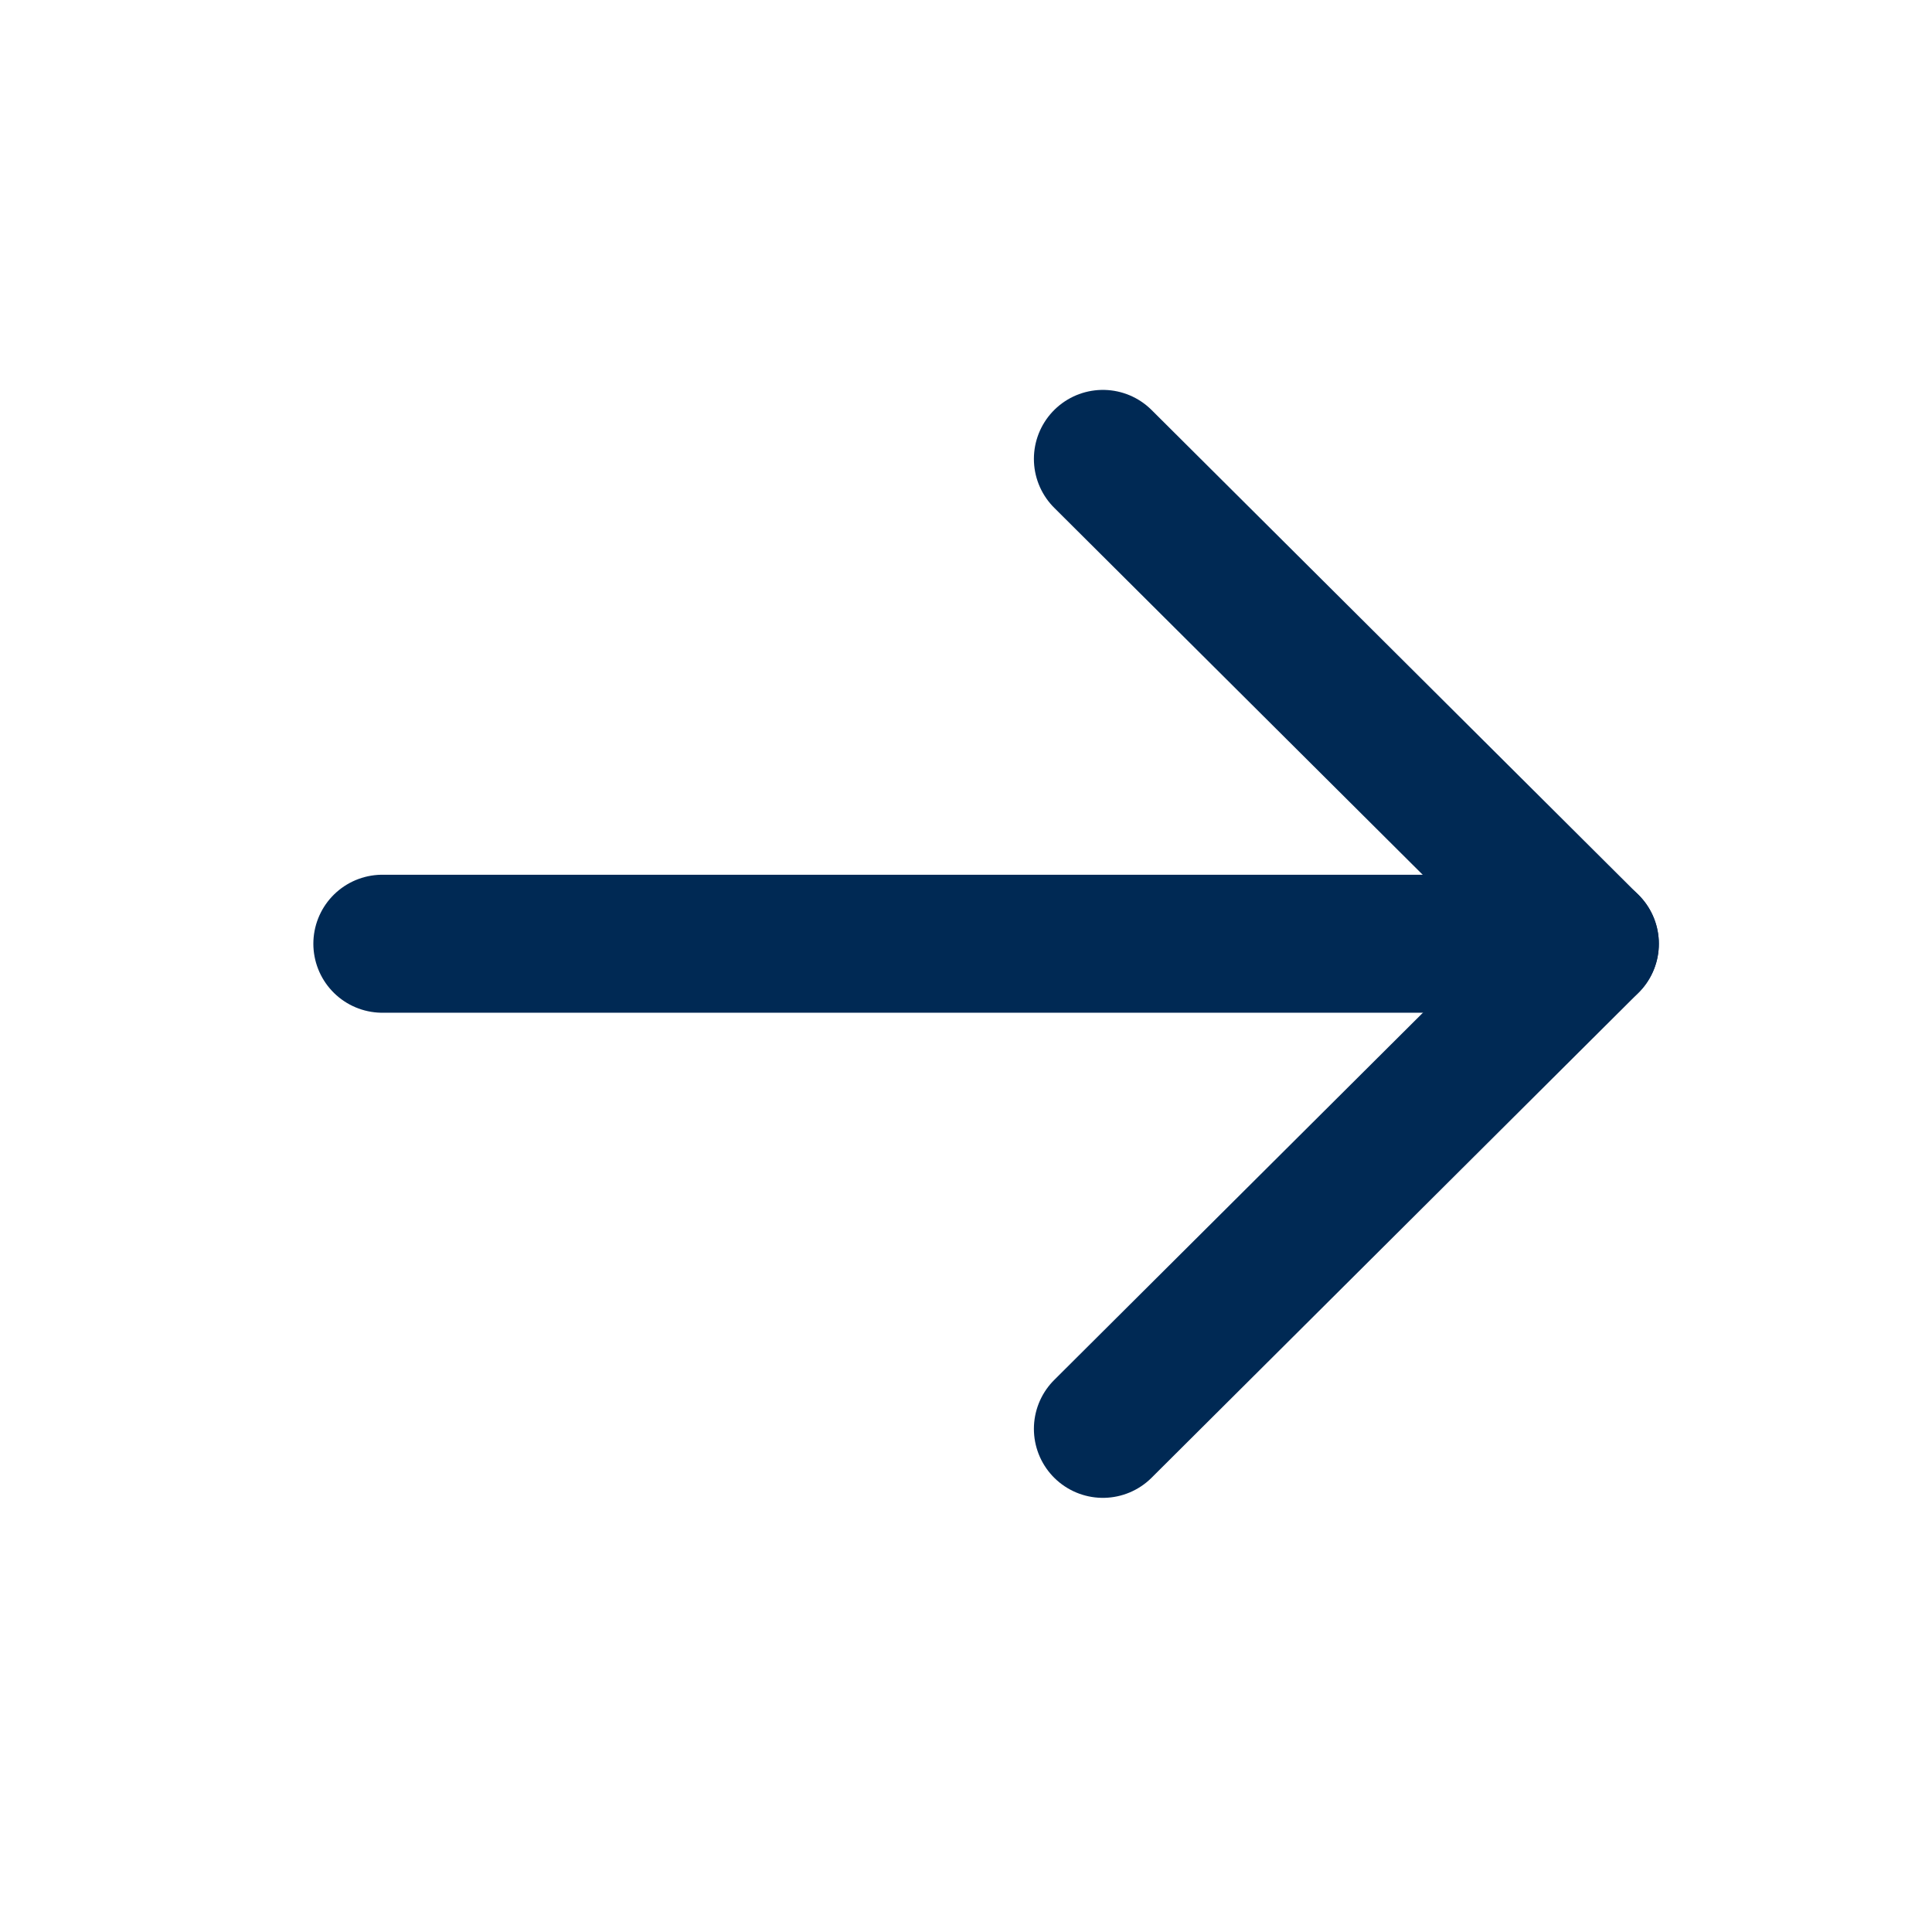
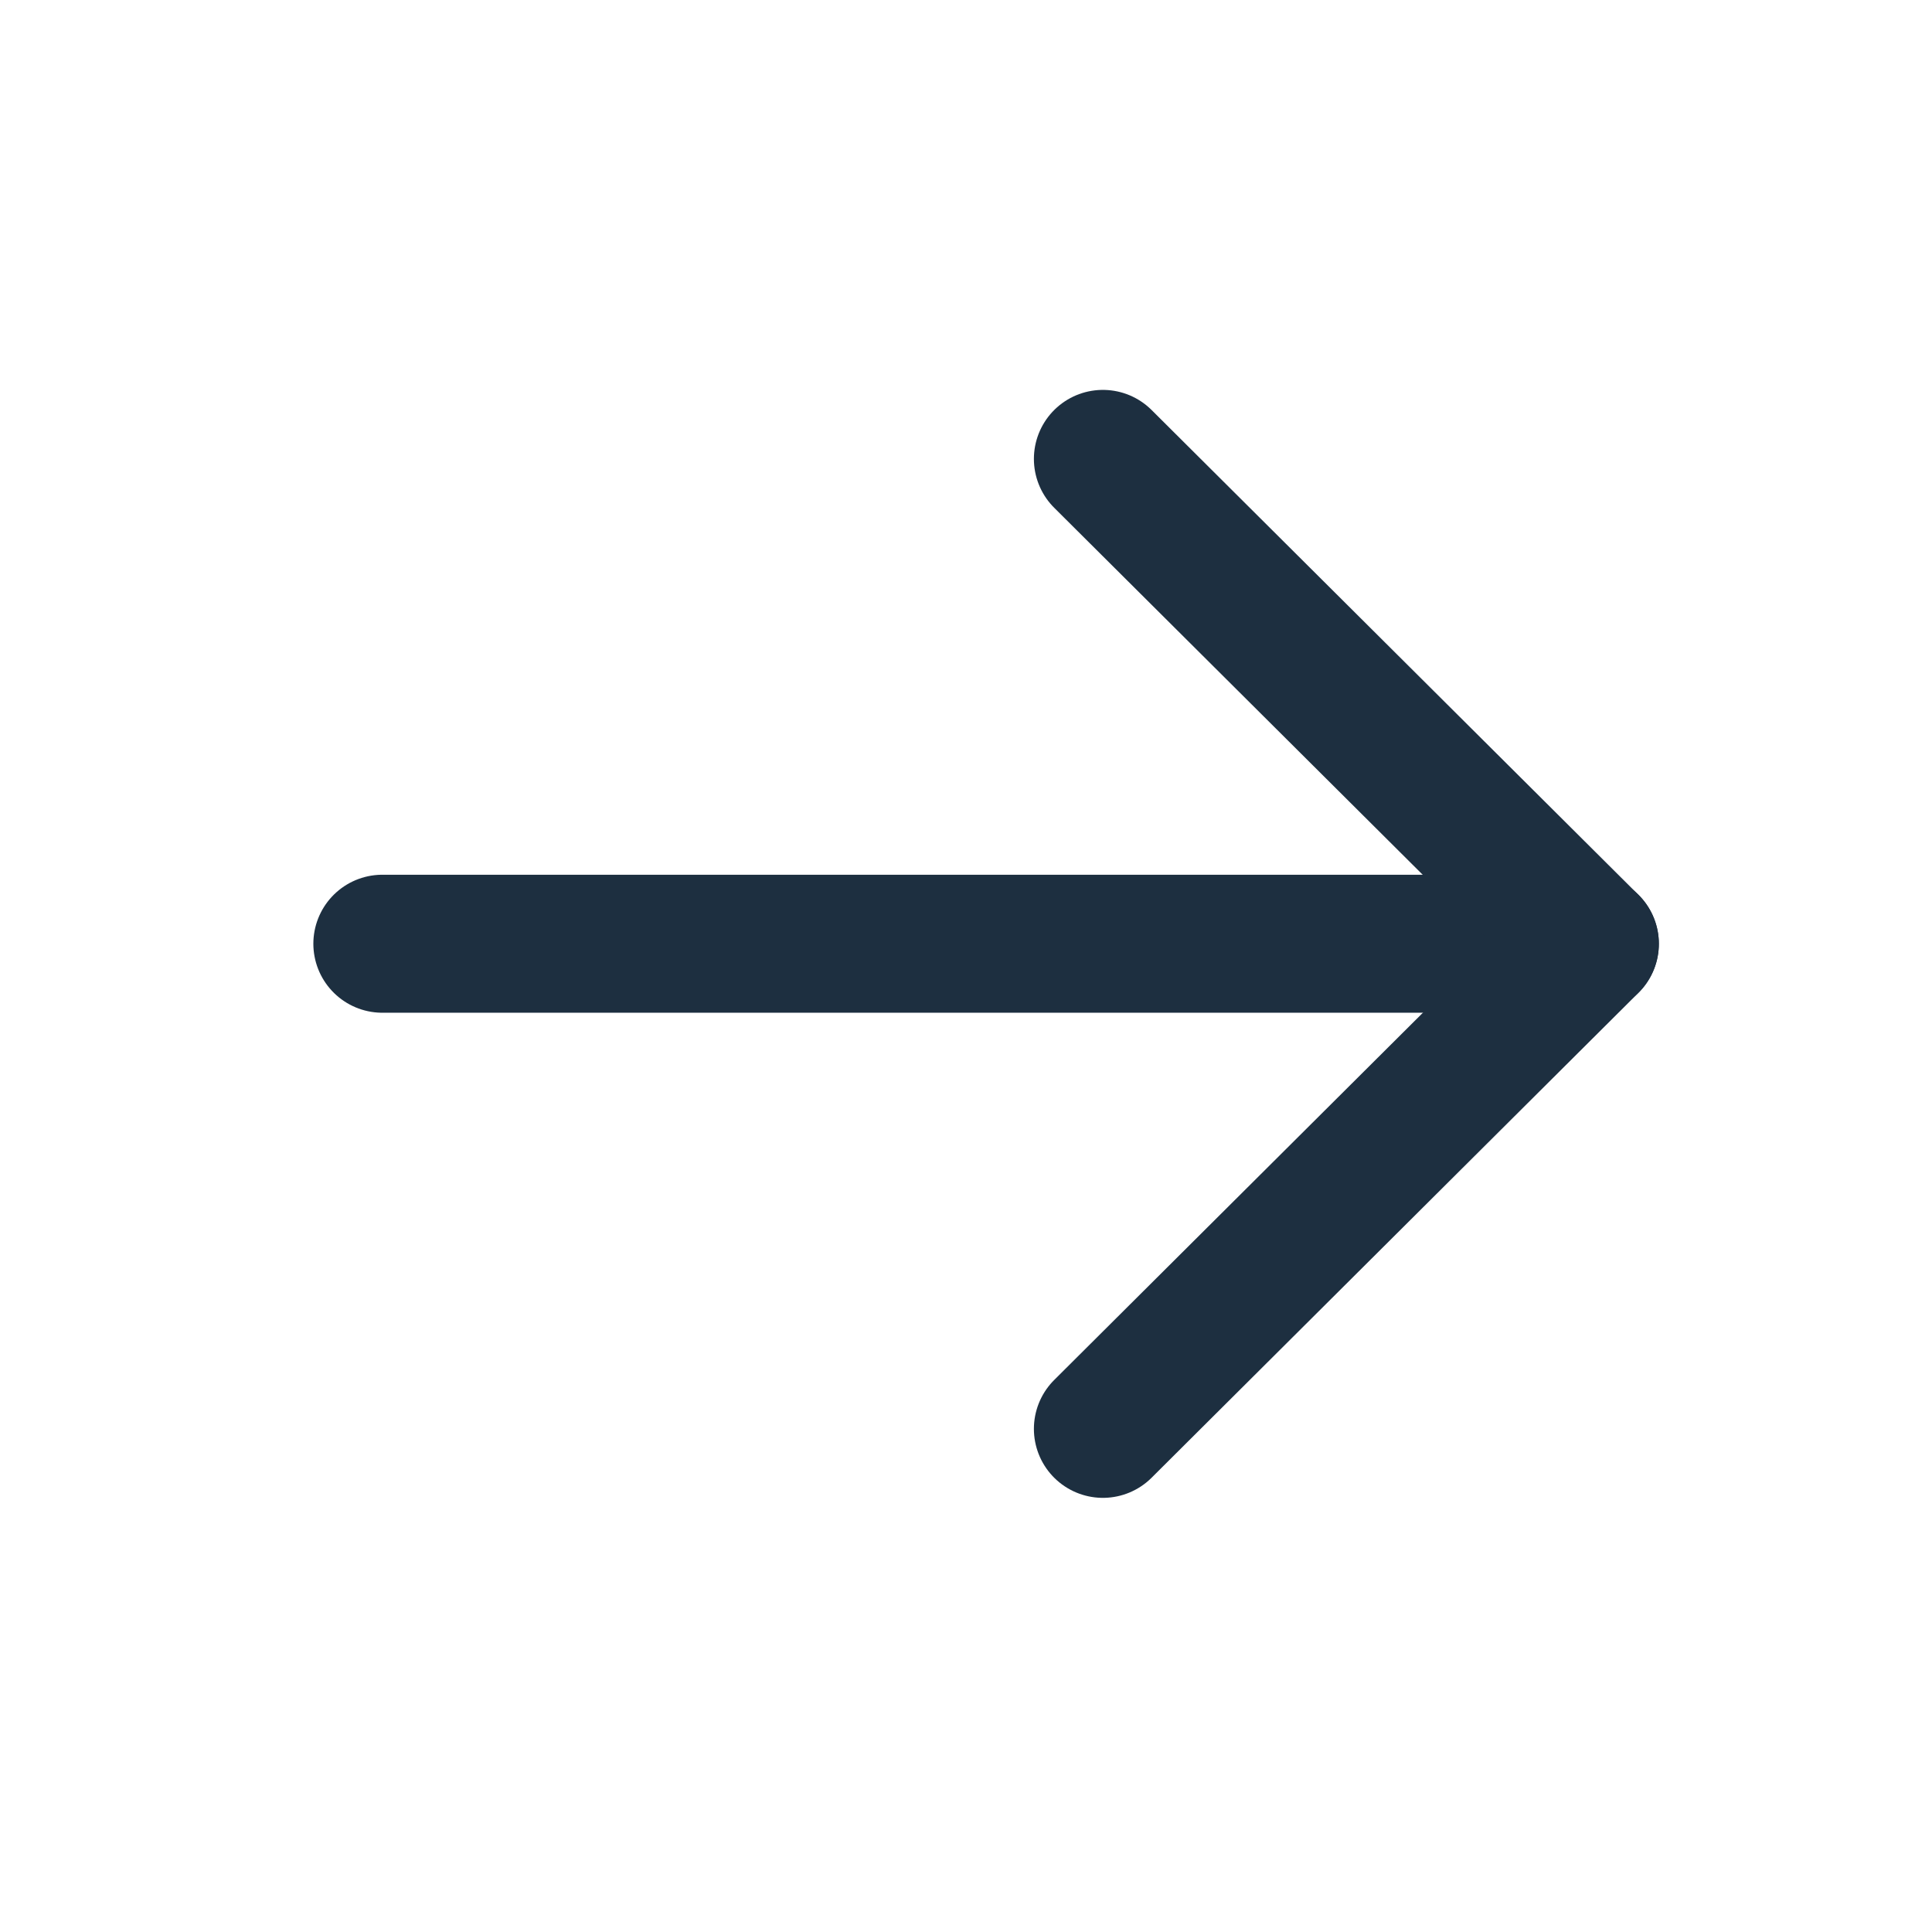
<svg xmlns="http://www.w3.org/2000/svg" width="21" height="21" viewBox="0 0 21 21" fill="none">
-   <path d="M17.281 10.258H4.156" stroke="#002954" stroke-width="1.5" stroke-linecap="round" stroke-linejoin="round" />
-   <path d="M11.988 4.988L17.281 10.259L11.988 15.531" stroke="#002954" stroke-width="1.5" stroke-linecap="round" stroke-linejoin="round" />
+   <path d="M17.281 10.258H4.156" stroke="#1D2F40" stroke-width="1.5" stroke-linecap="round" stroke-linejoin="round" />
+   <path d="M11.988 4.988L17.281 10.259L11.988 15.531" stroke="#1D2F40" stroke-width="1.5" stroke-linecap="round" stroke-linejoin="round" />
</svg>
